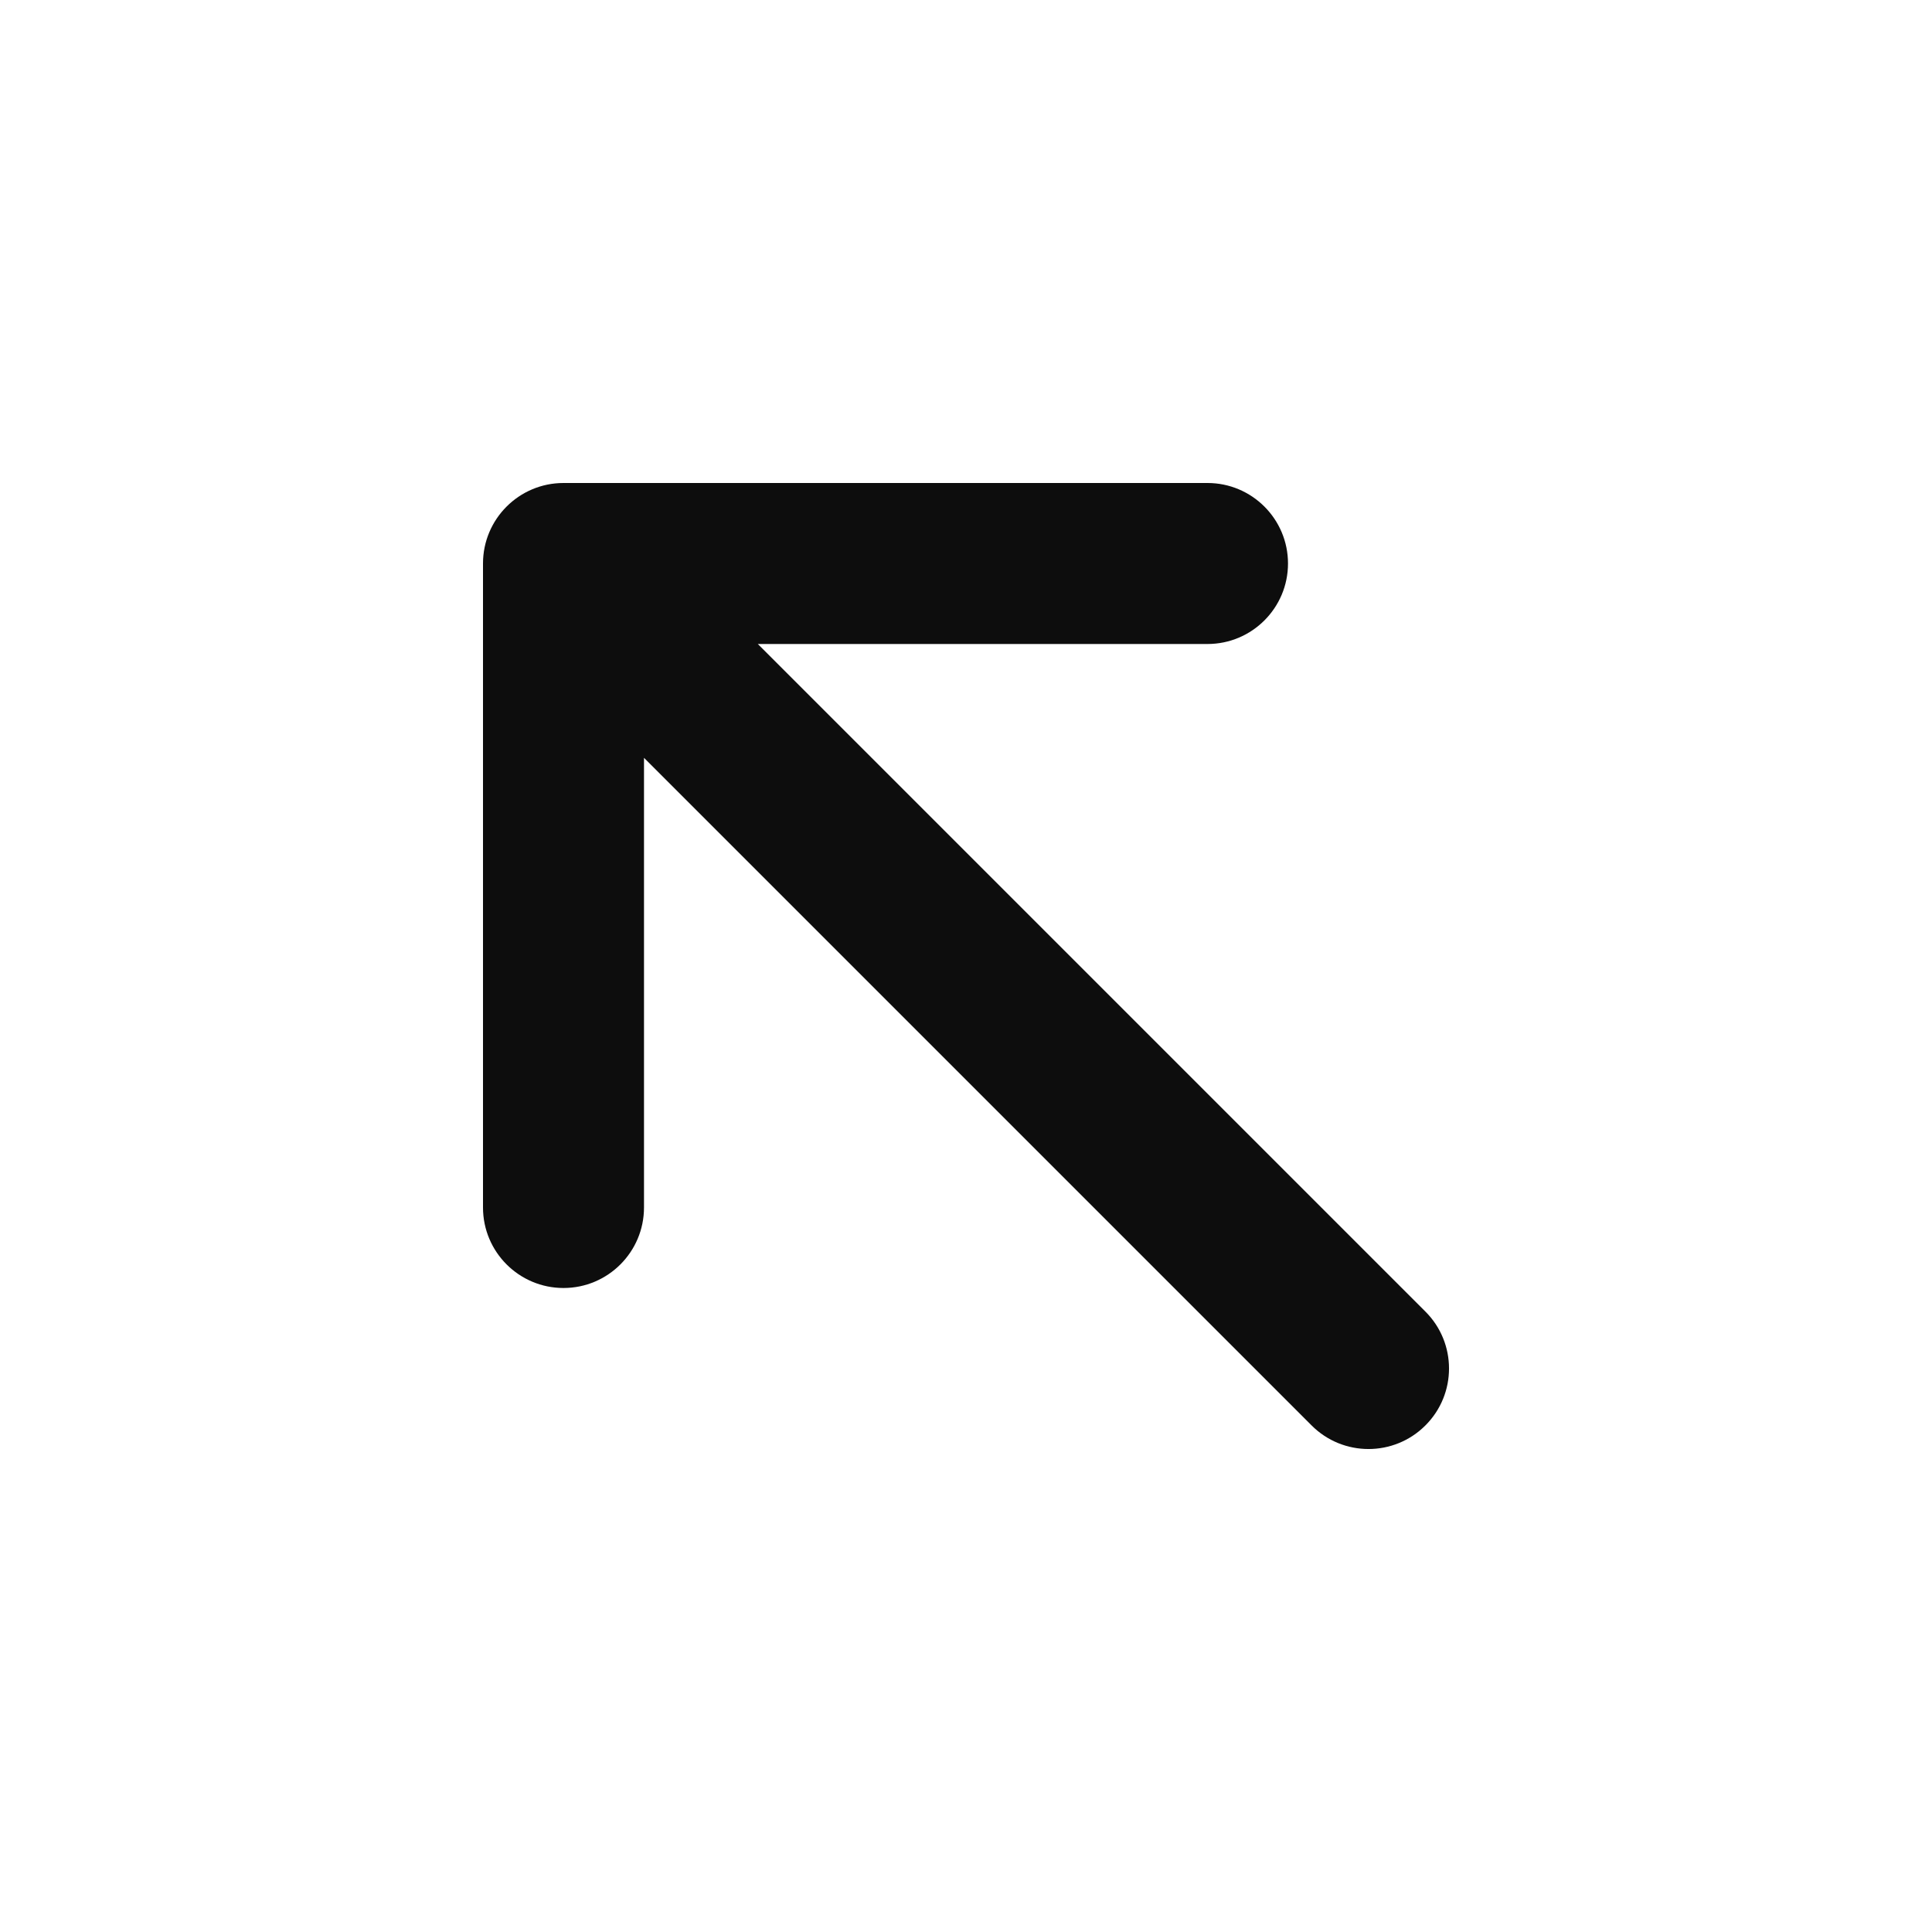
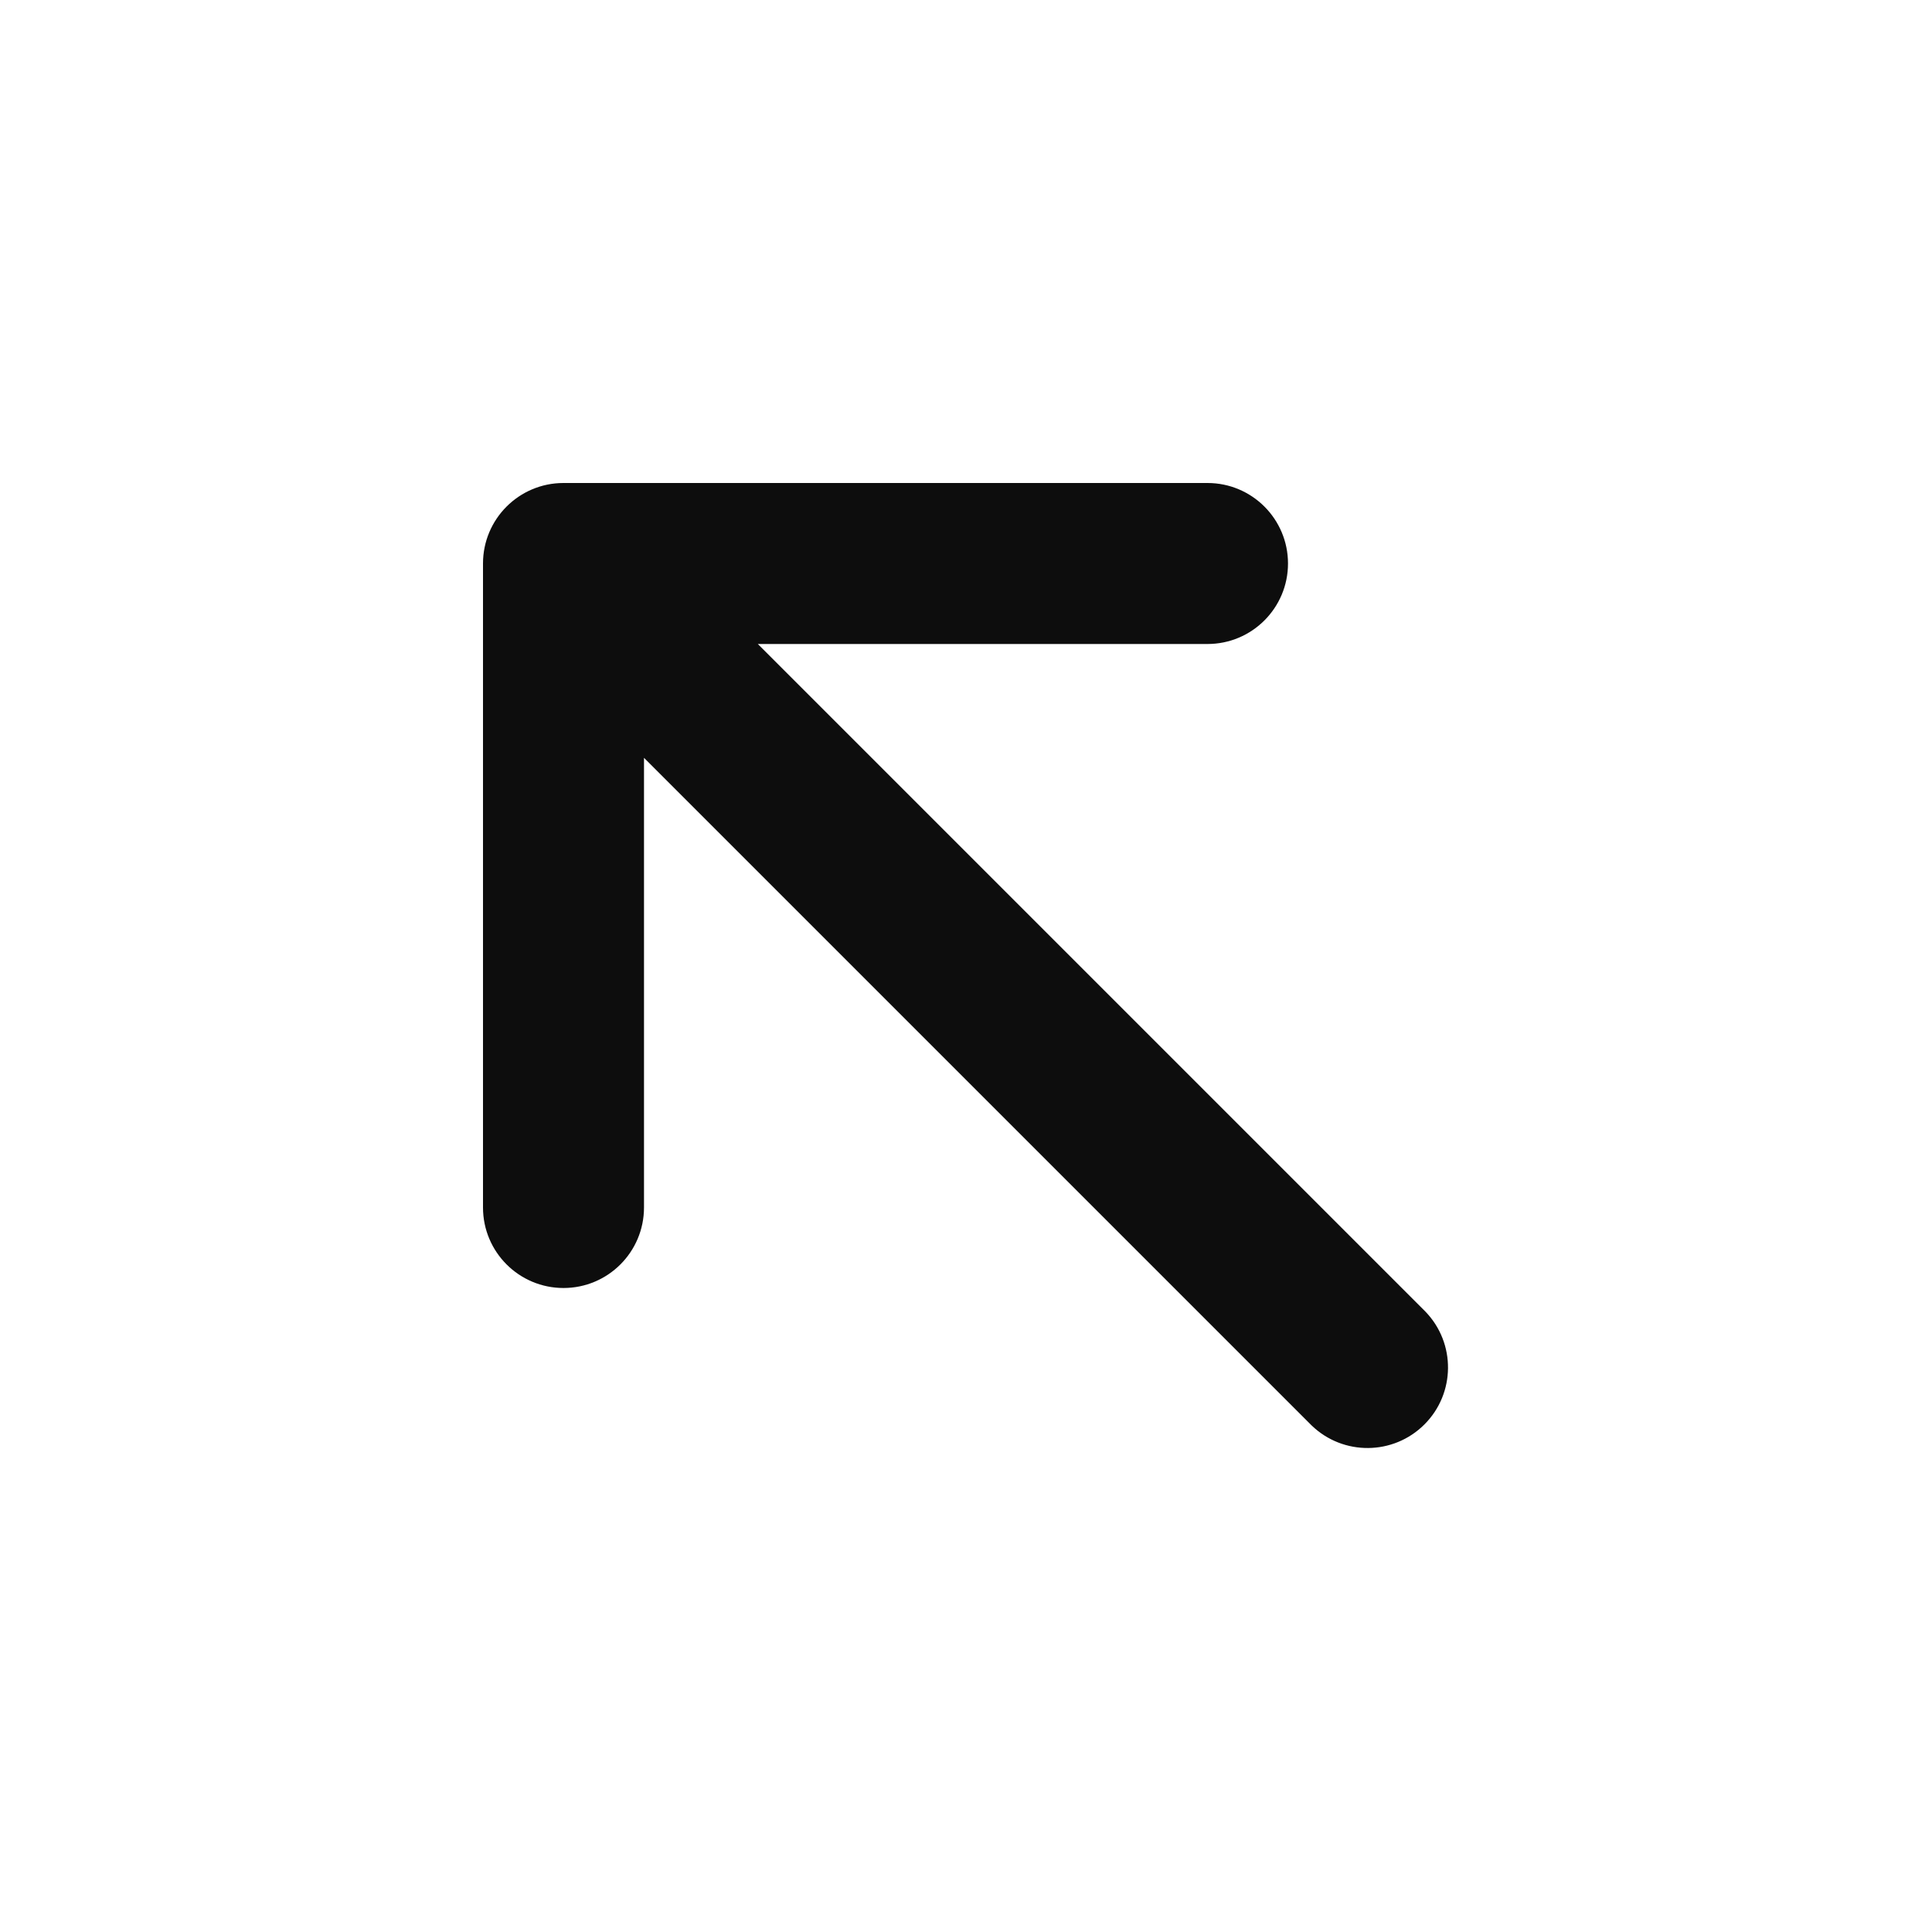
- <svg xmlns="http://www.w3.org/2000/svg" width="24" height="24" viewBox="0 0 24 24" fill="none">
-   <path d="M8 9.414L8 15C8 15.552 7.552 16 7 16C6.448 16 6 15.552 6 15L6 7C6 6.448 6.448 6 7 6L15 6C15.552 6 16 6.448 16 7C16 7.552 15.552 8 15 8L9.414 8L17.707 16.293C18.098 16.683 18.098 17.317 17.707 17.707C17.317 18.098 16.683 18.098 16.293 17.707L8 9.414Z" fill="#0D0D0D" />
+ <svg xmlns="http://www.w3.org/2000/svg" width="24" height="24" fill="none">
+   <path d="M8 9.414V15a1 1 0 11-2 0V7a1 1 0 011-1h8a1 1 0 110 2H9.414l8.293 8.293a1 1 0 01-1.414 1.414L8 9.414z" fill="#0D0D0D" />
</svg>
